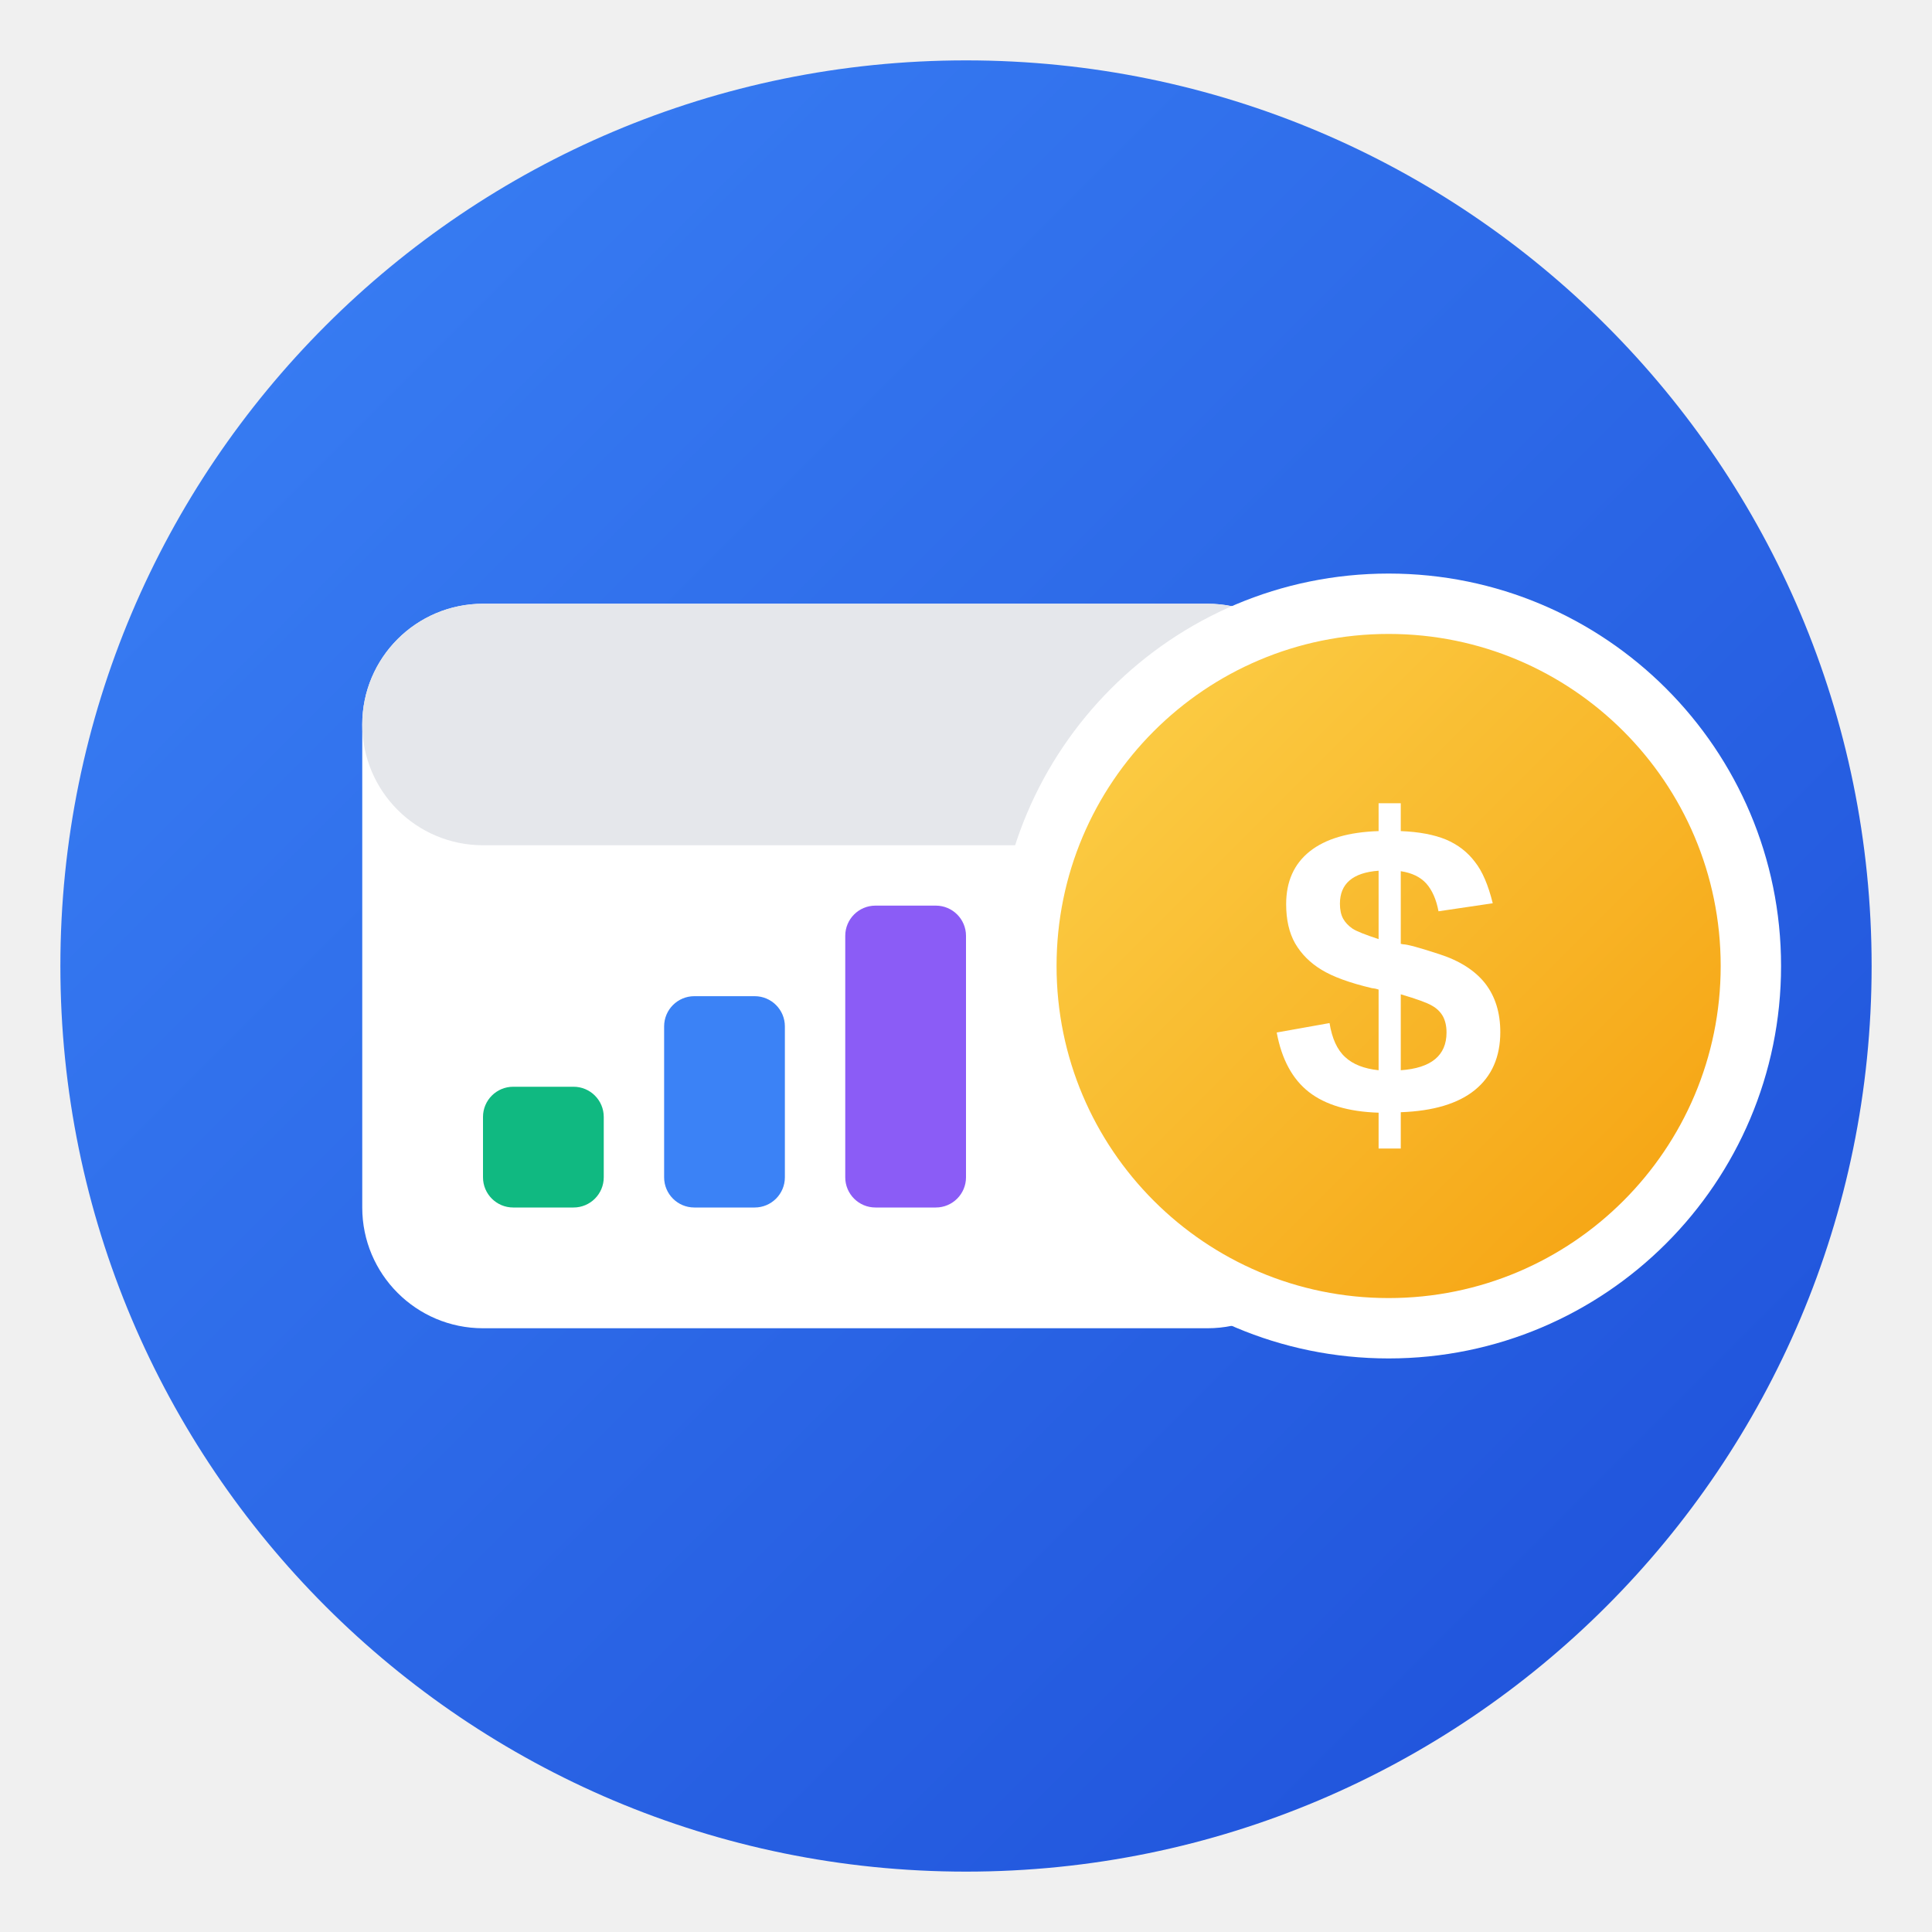
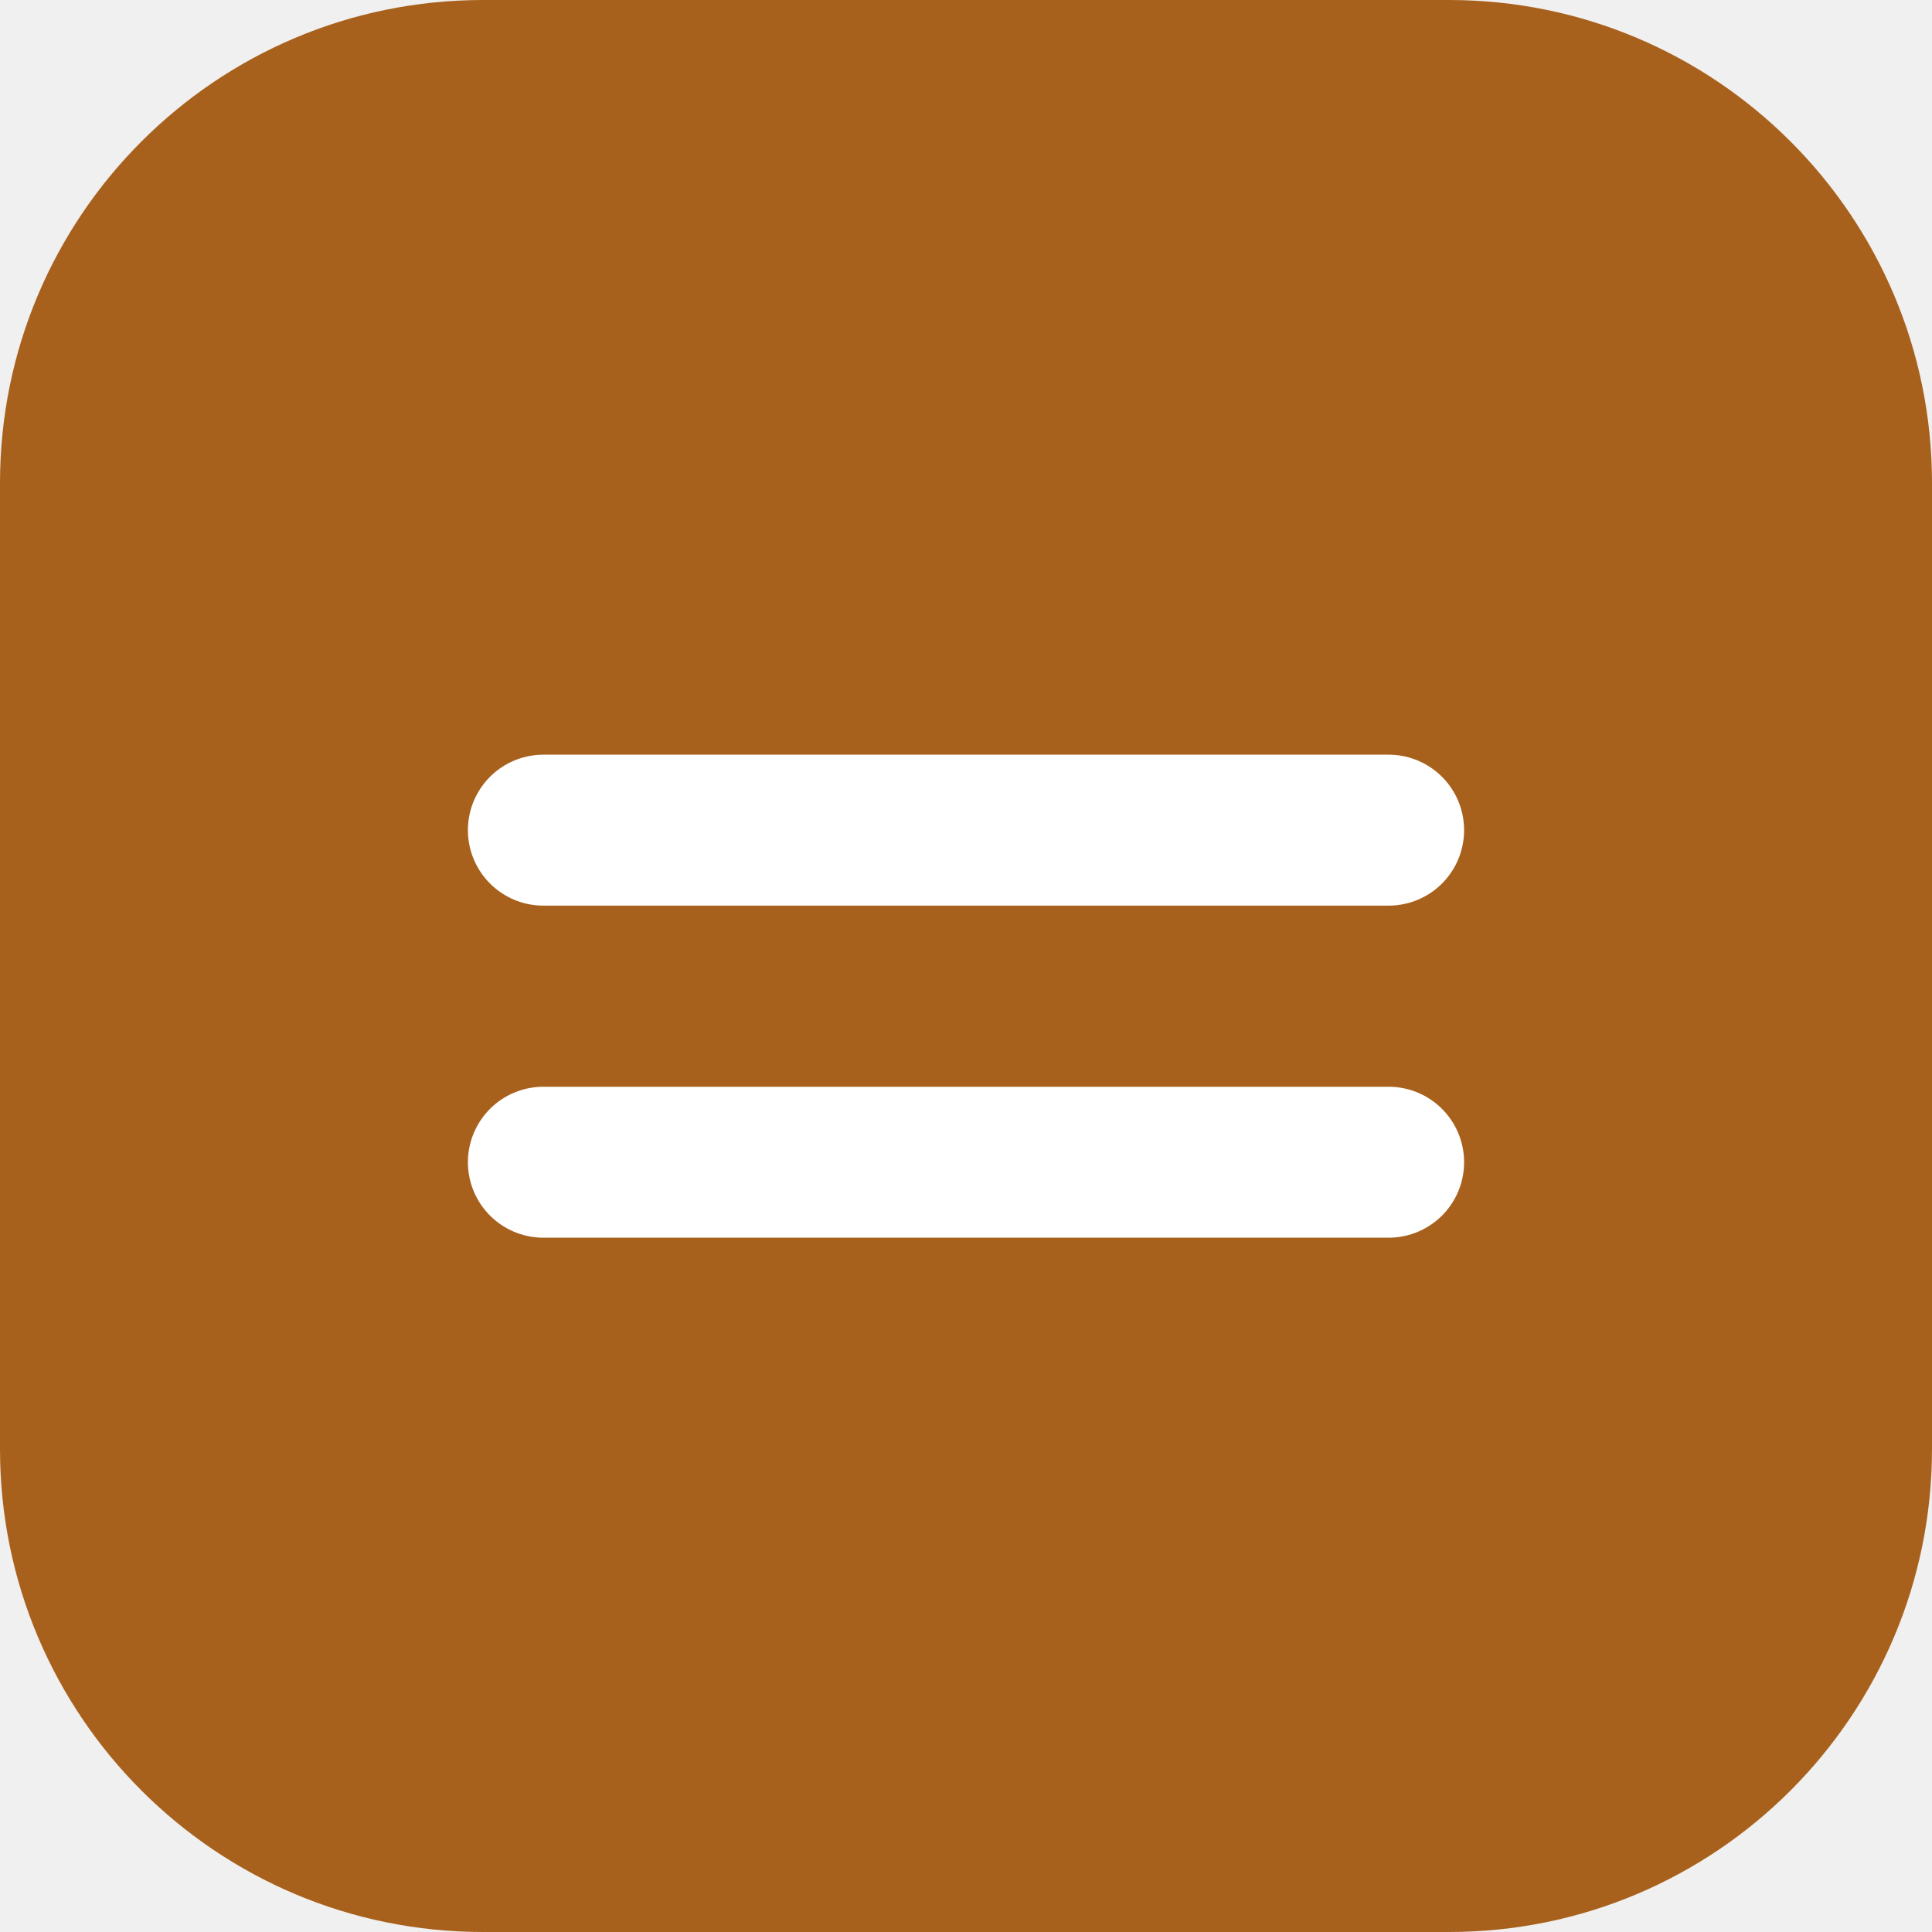
<svg xmlns="http://www.w3.org/2000/svg" viewBox="0 0 64 64">
-   <defs>
-     <linearGradient id="bgGrad" x1="0%" y1="0%" x2="100%" y2="100%">
-       <stop offset="0%" style="stop-color:#3B82F6" />
-       <stop offset="100%" style="stop-color:#1D4ED8" />
-     </linearGradient>
-     <linearGradient id="coinGrad" x1="0%" y1="0%" x2="100%" y2="100%">
-       <stop offset="0%" style="stop-color:#FCD34D" />
-       <stop offset="100%" style="stop-color:#F59E0B" />
-     </linearGradient>
-   </defs>
-   <circle cx="32" cy="32" r="30" fill="url(#bgGrad)" />
-   <rect x="12" y="20" width="32" height="24" rx="4" fill="#ffffff" />
-   <rect x="12" y="20" width="32" height="8" rx="4" fill="#E5E7EB" />
-   <circle cx="46" cy="32" r="12" fill="url(#coinGrad)" stroke="#ffffff" stroke-width="2" />
-   <text x="46" y="37" font-family="Arial, sans-serif" font-size="14" font-weight="bold" fill="#ffffff" text-anchor="middle">$</text>
-   <rect x="16" y="36" width="4" height="4" rx="1" fill="#10B981" />
-   <rect x="22" y="33" width="4" height="7" rx="1" fill="#3B82F6" />
-   <rect x="28" y="30" width="4" height="10" rx="1" fill="#8B5CF6" />
+   <rect width="64" height="64" rx="16" fill="#a8611c" />
+   <path d="M18 27.5h28M18 38.5h28" stroke="#fff" stroke-width="5" stroke-linecap="round" />
</svg>
